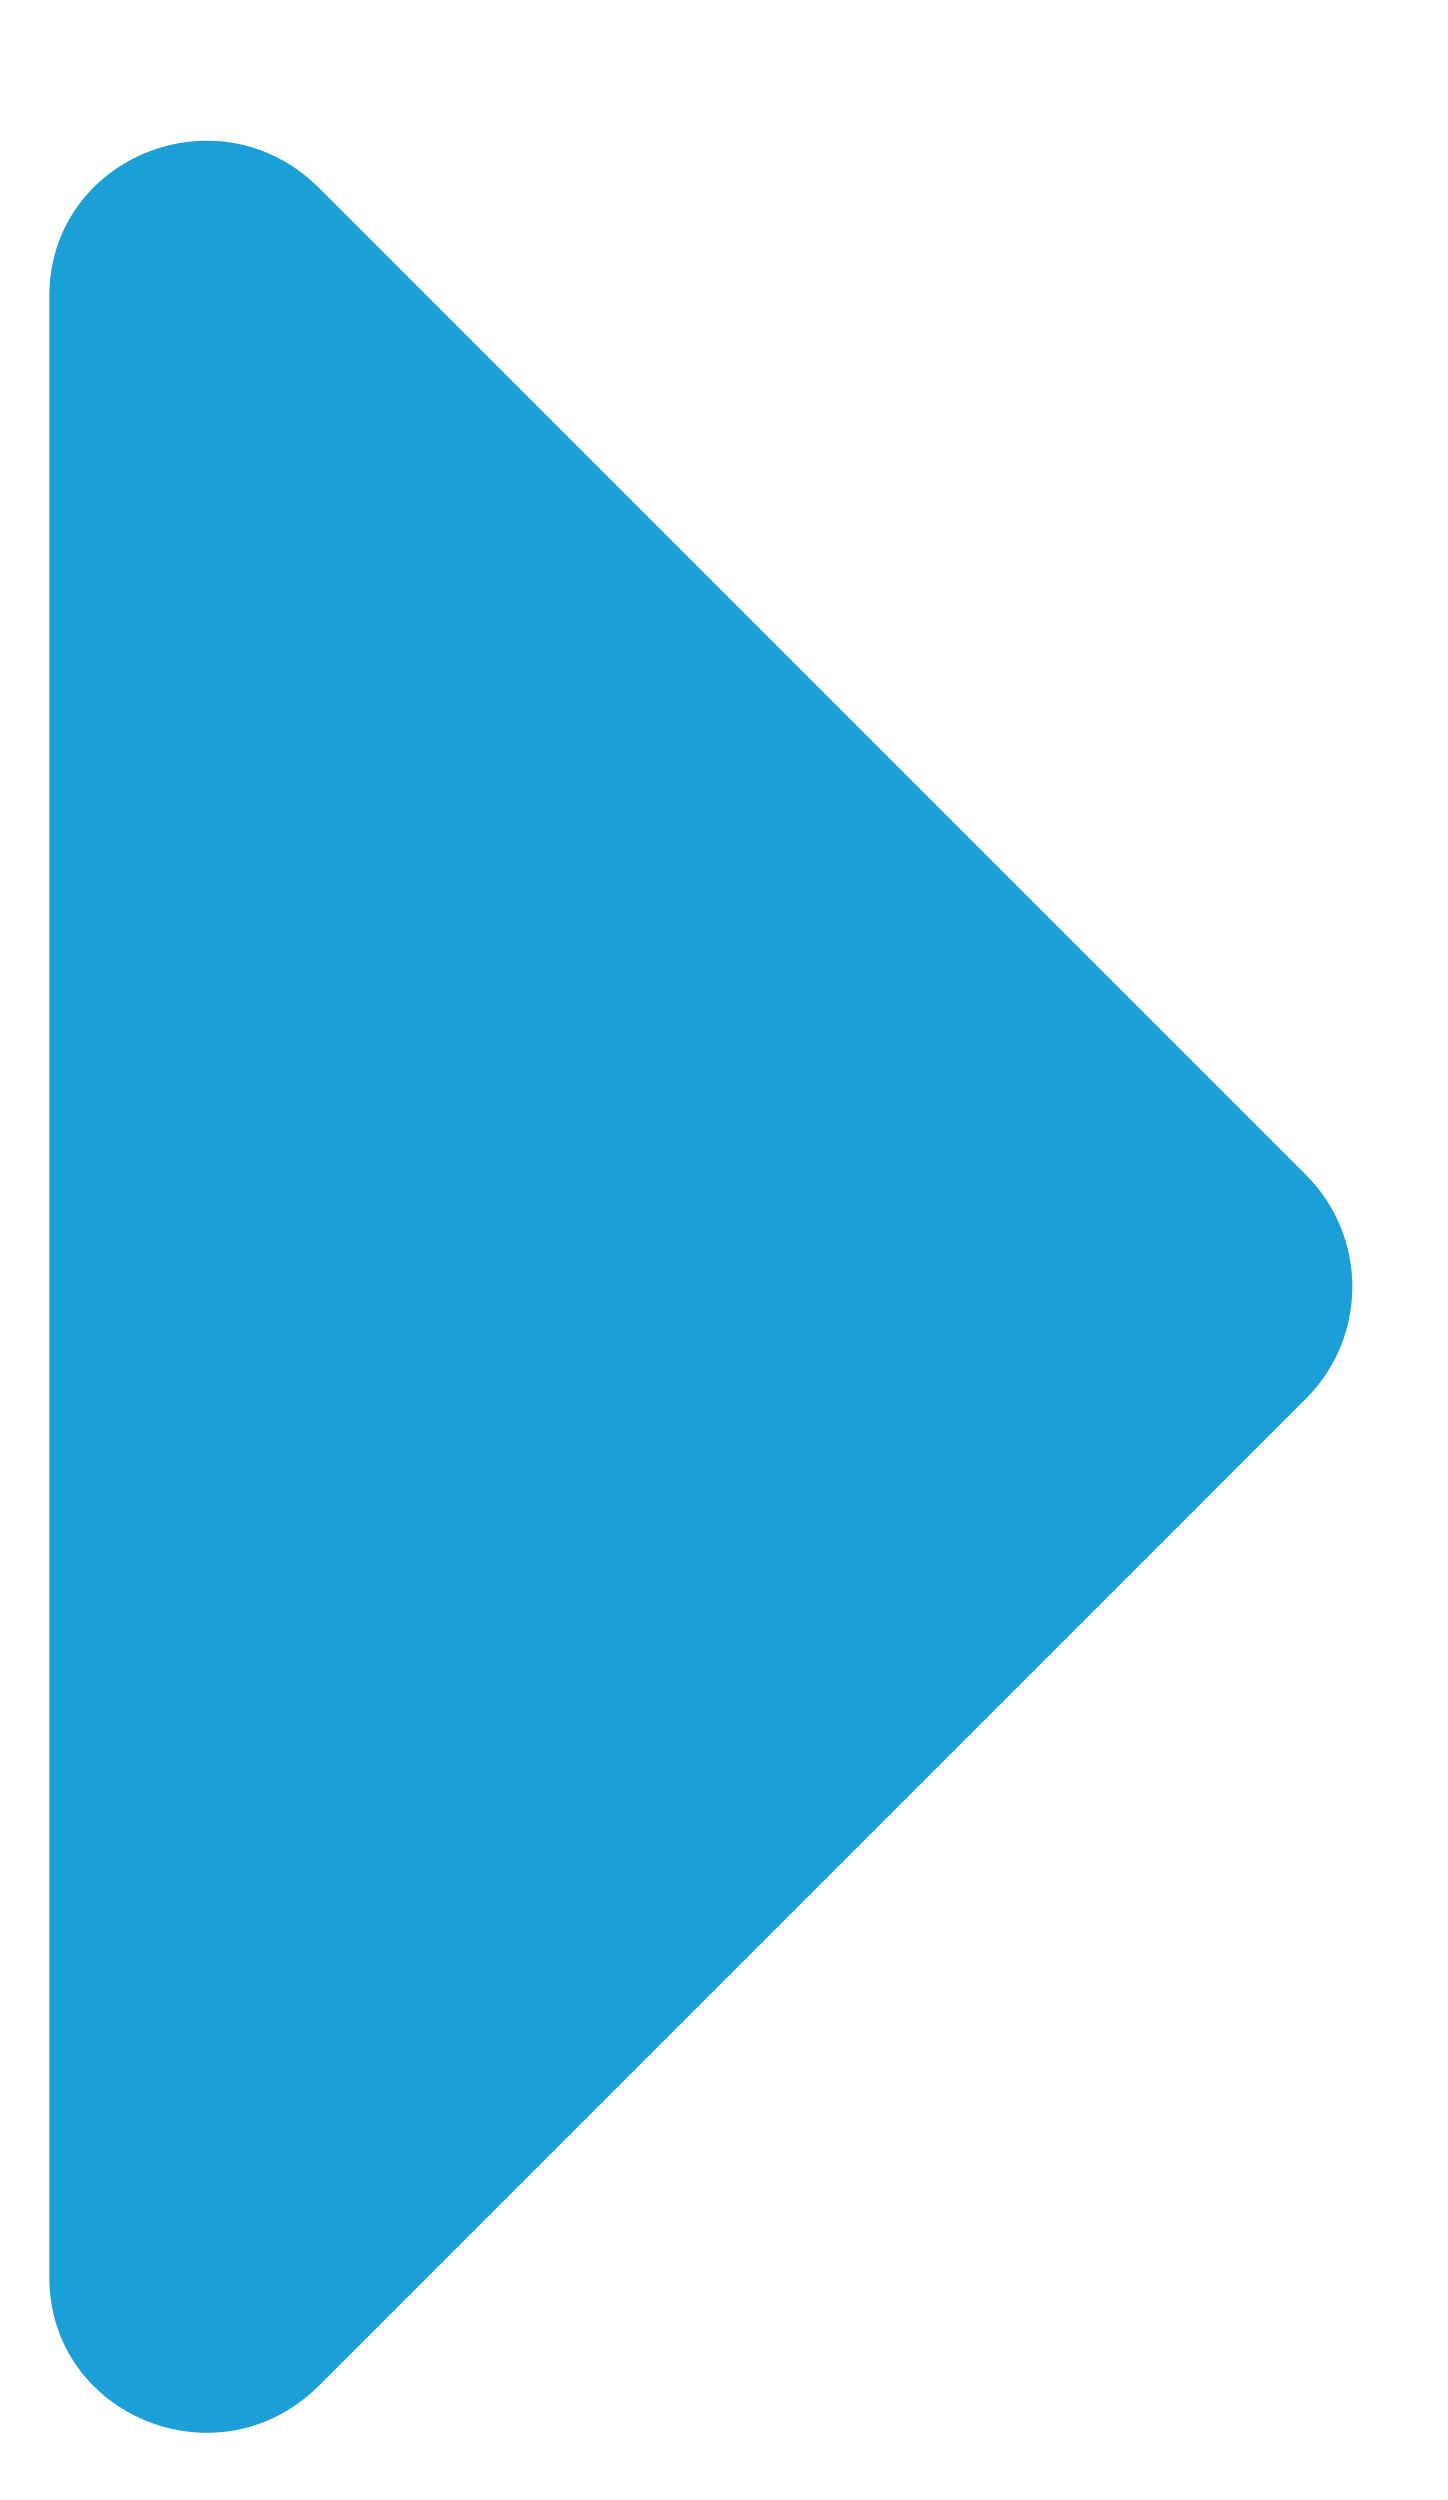
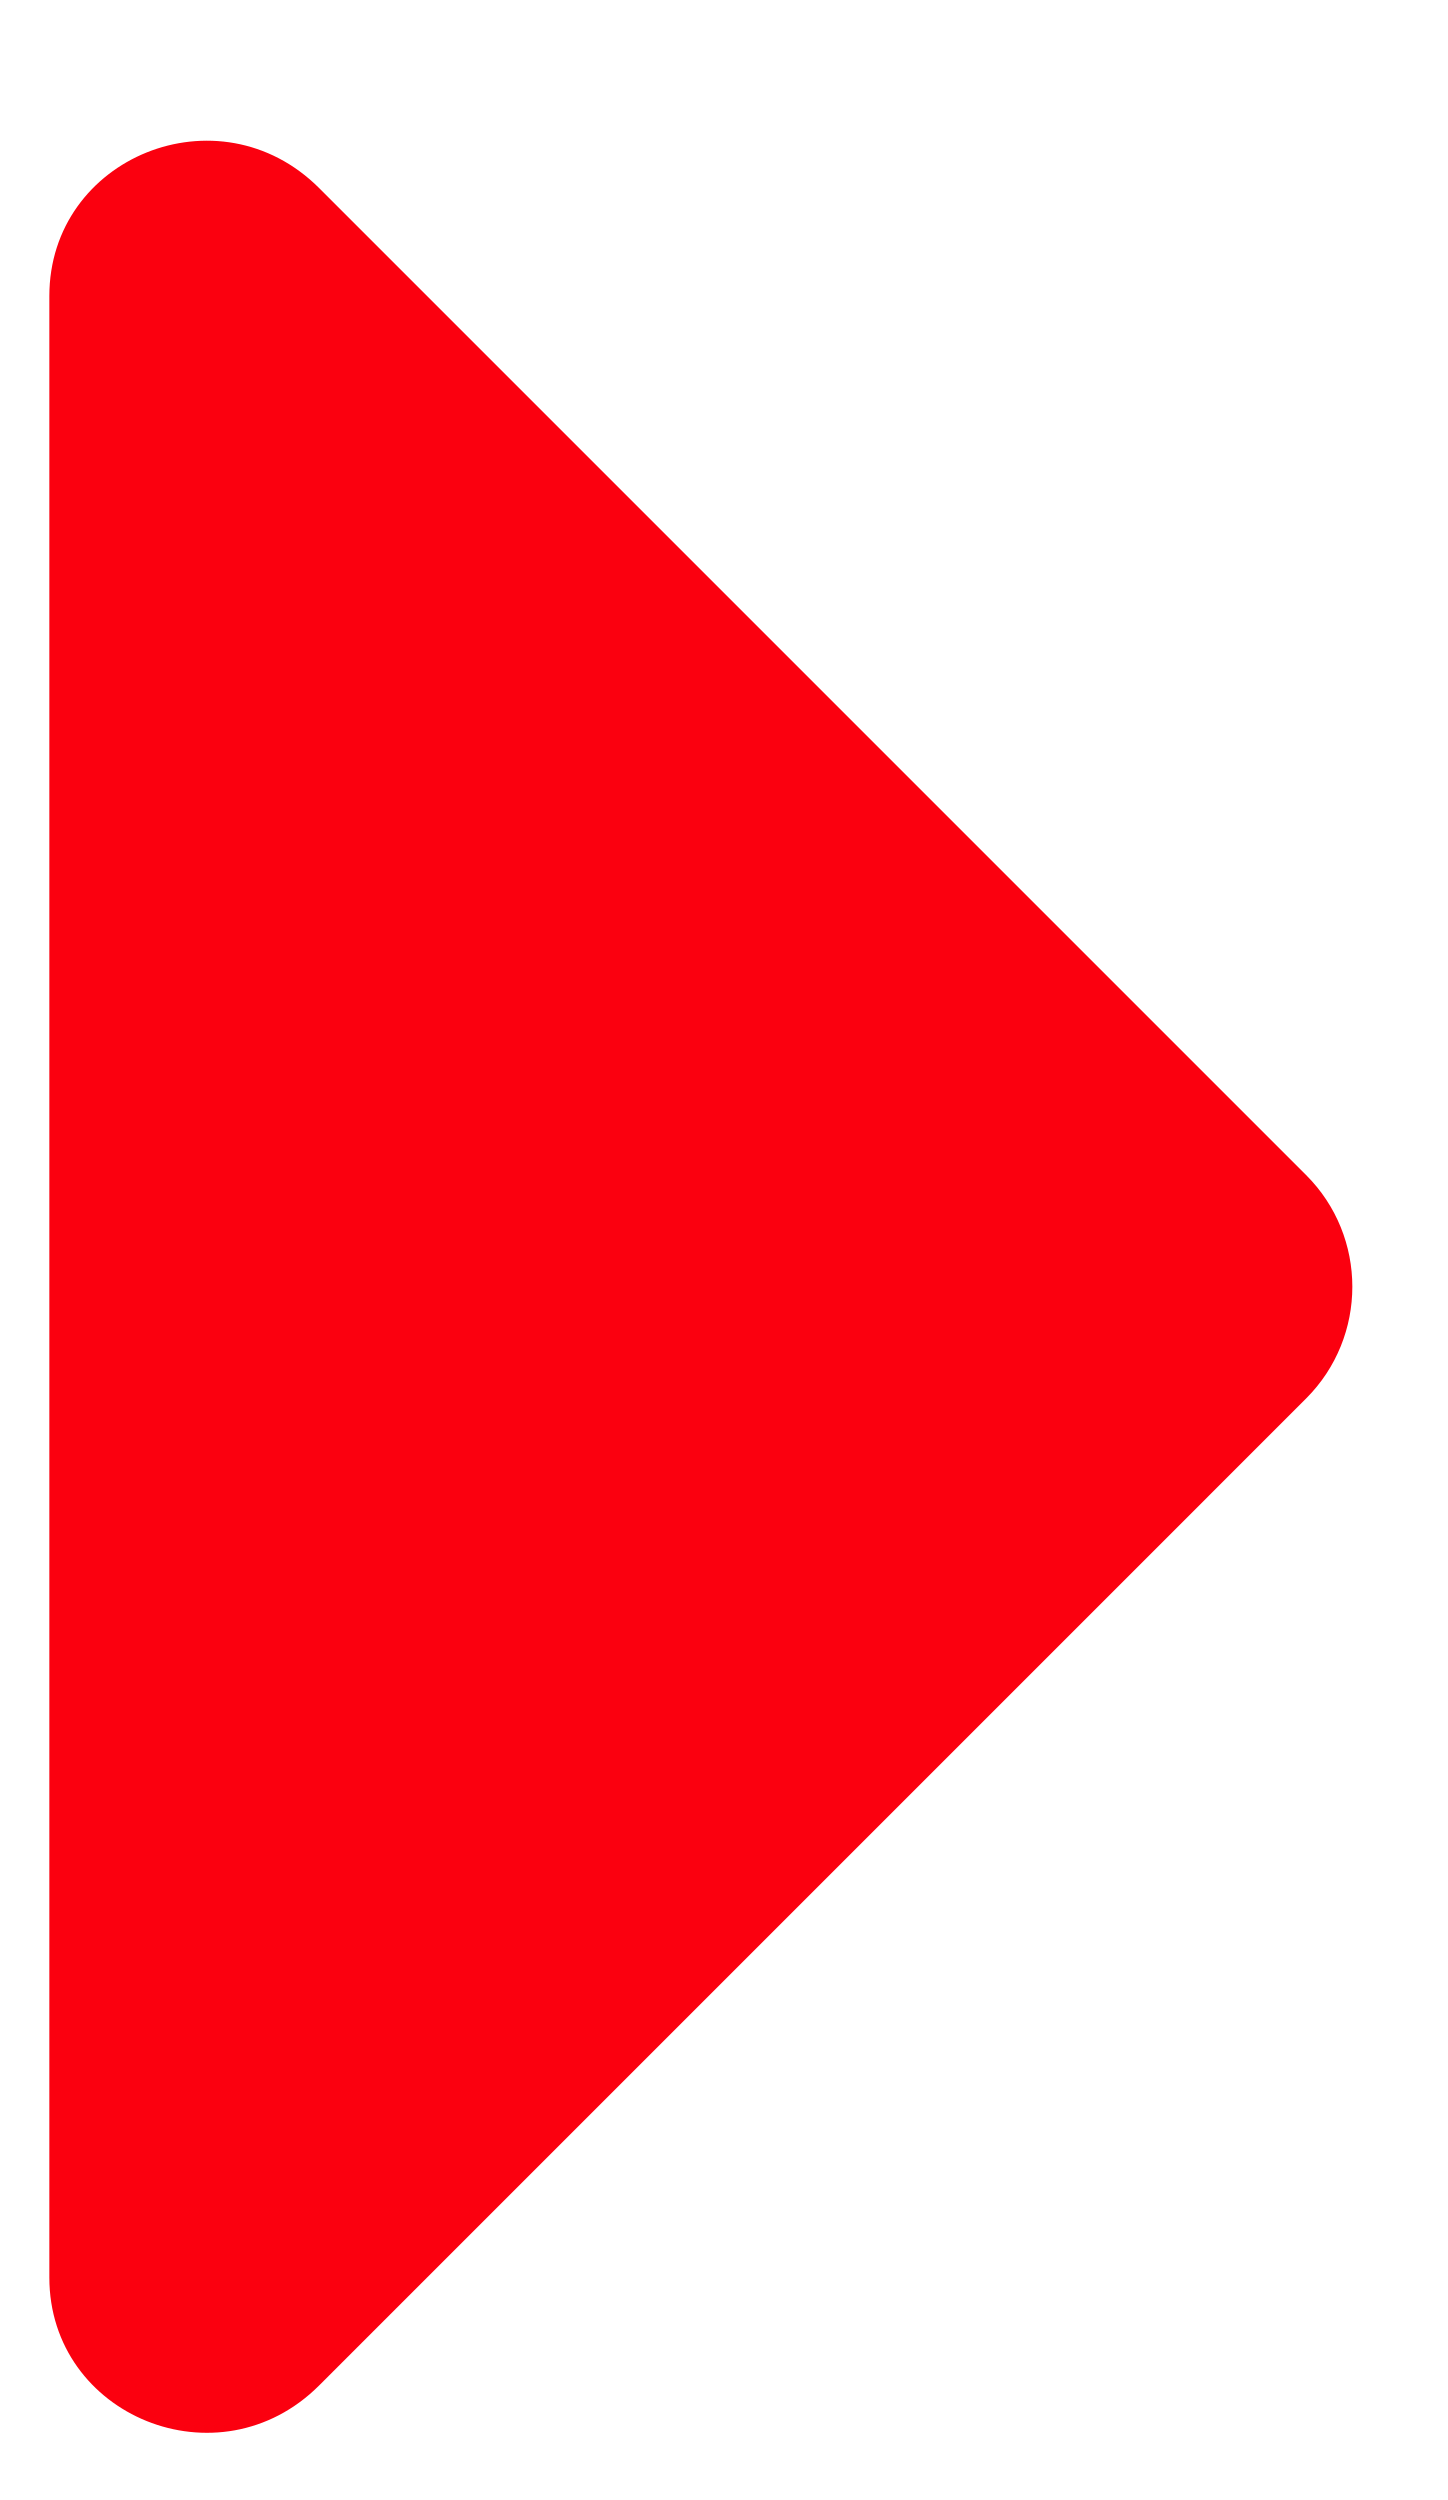
<svg xmlns="http://www.w3.org/2000/svg" width="11" height="19" viewBox="0 0 11 19" fill="none">
-   <path d="M0.375 2.25V17.309C0.375 18.363 1.664 18.891 2.426 18.129L9.926 10.629C10.395 10.16 10.395 9.398 9.926 8.93L2.426 1.43C1.664 0.668 0.375 1.195 0.375 2.25Z" fill="#1AA0D6" />
+   <path d="M0.375 2.25V17.309C0.375 18.363 1.664 18.891 2.426 18.129L9.926 10.629C10.395 10.16 10.395 9.398 9.926 8.93L2.426 1.43C1.664 0.668 0.375 1.195 0.375 2.25Z" fill="#fb000f" />
</svg>
